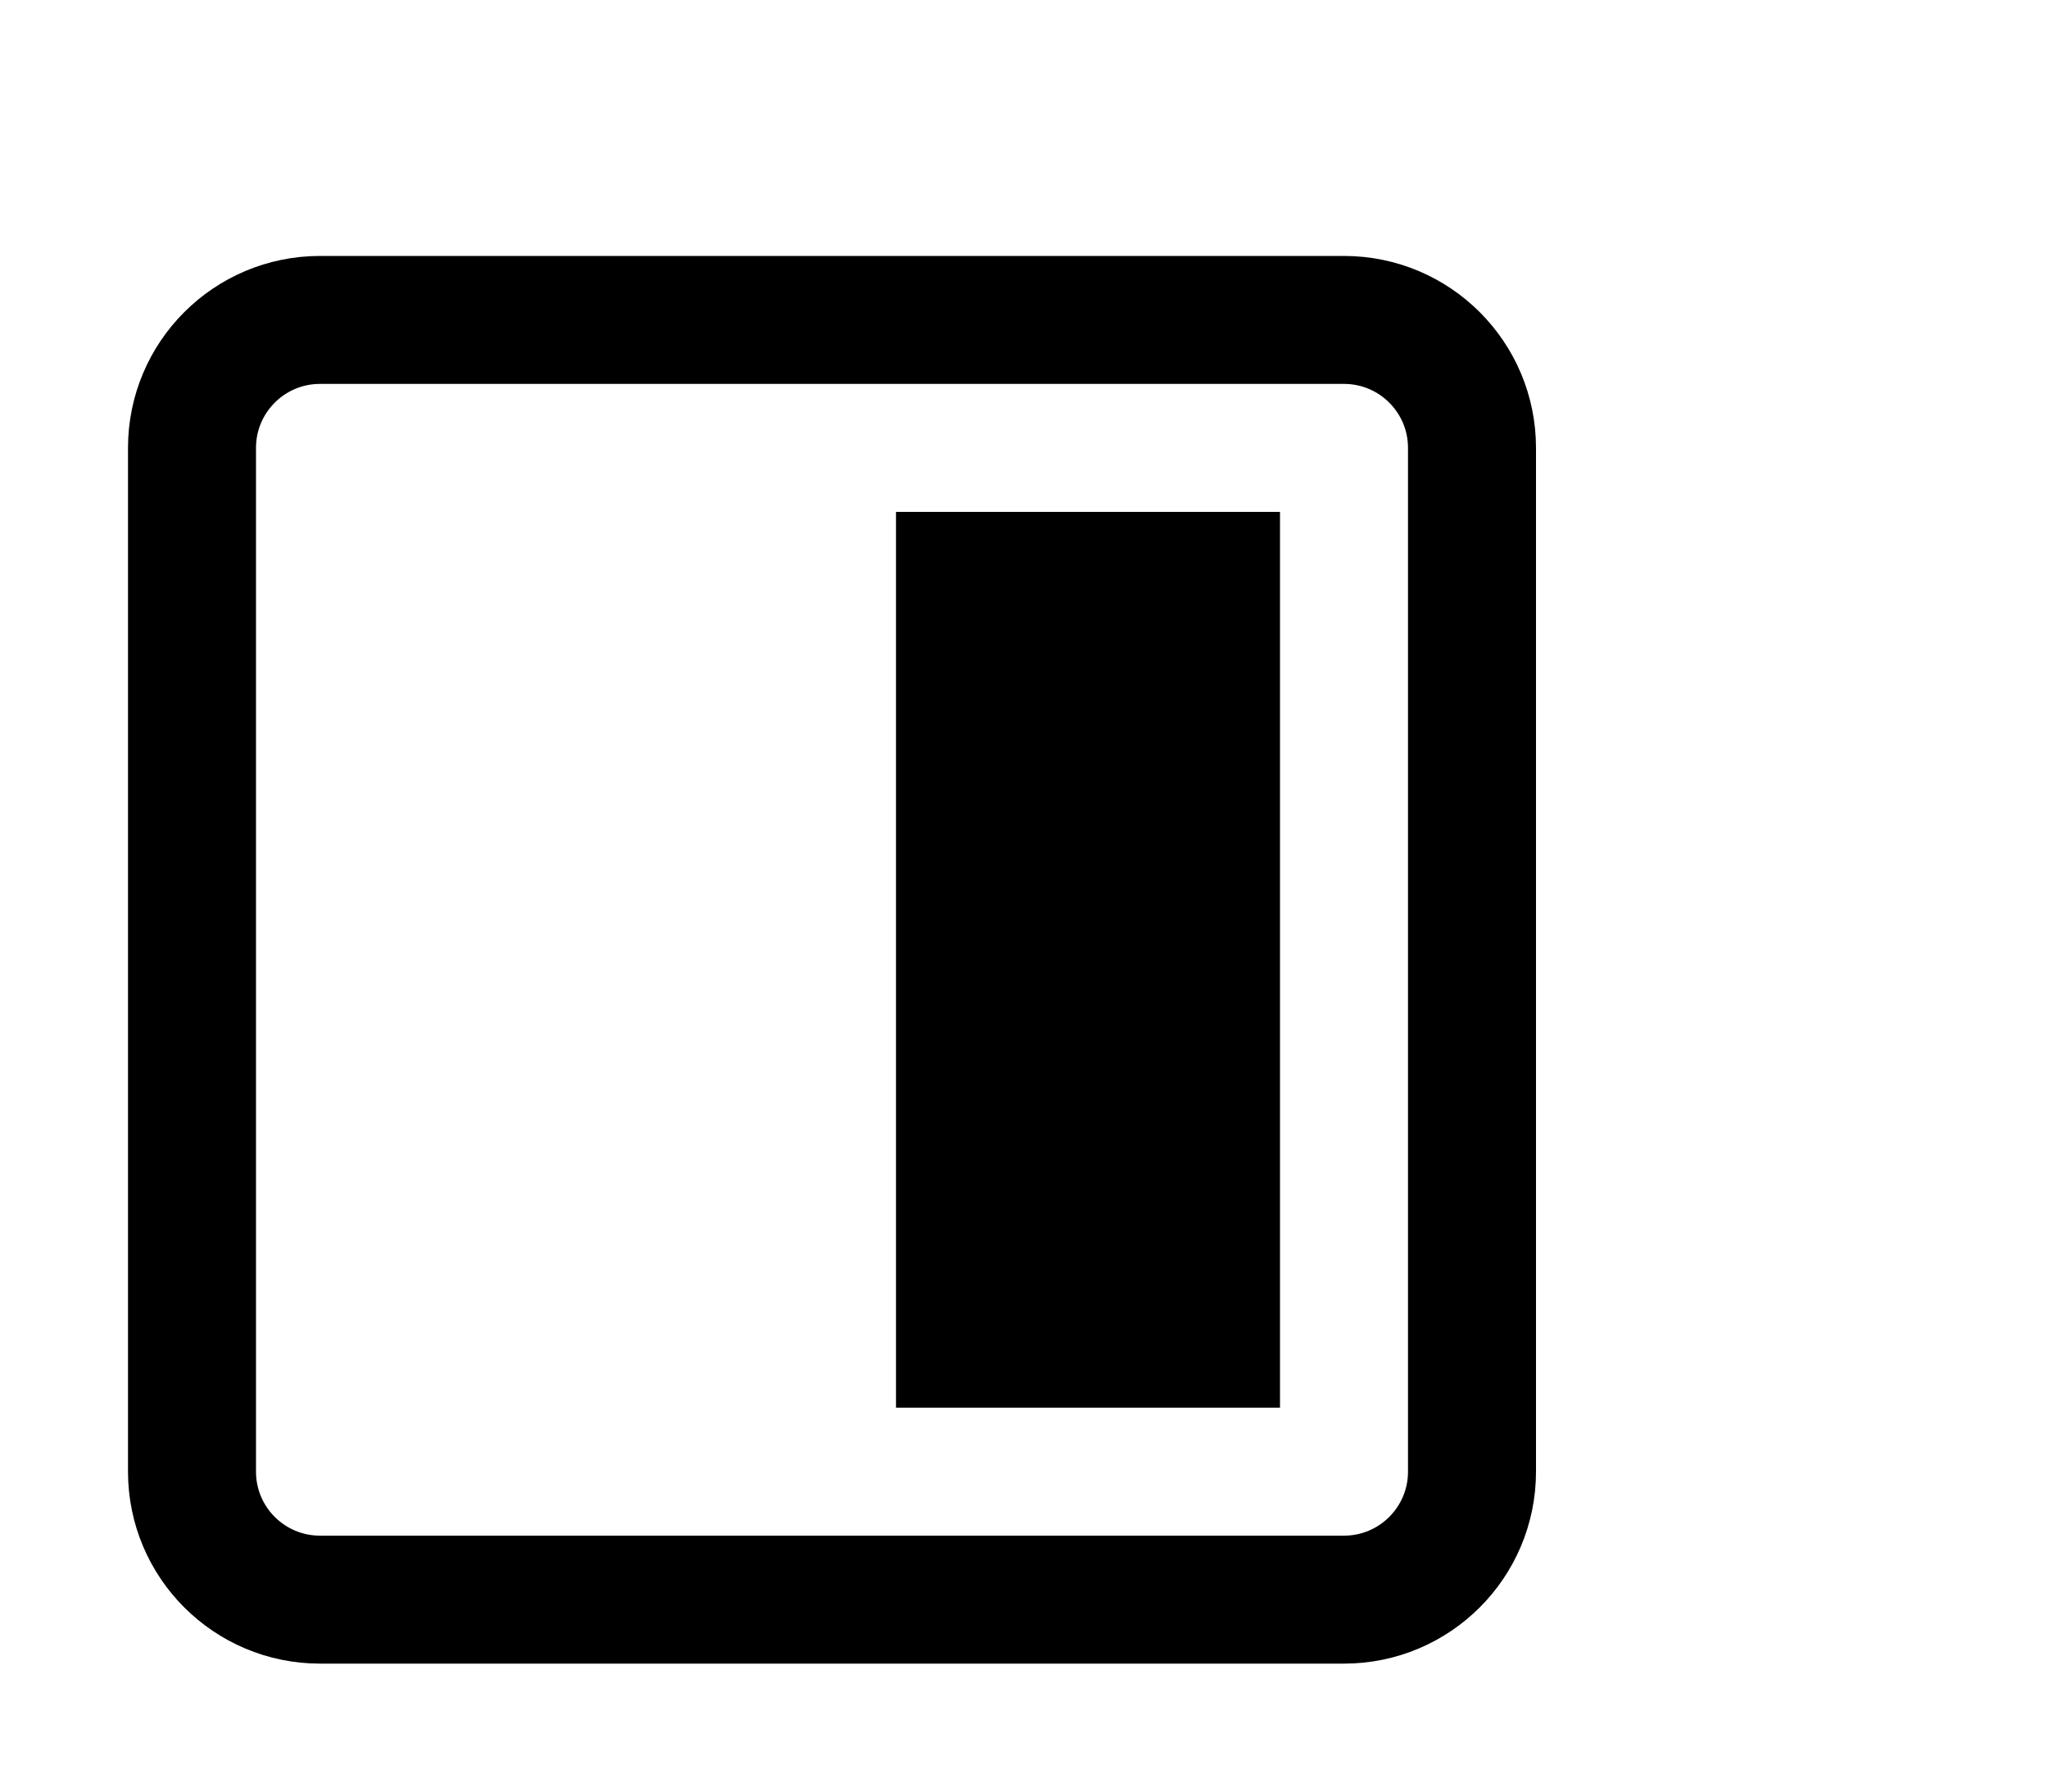
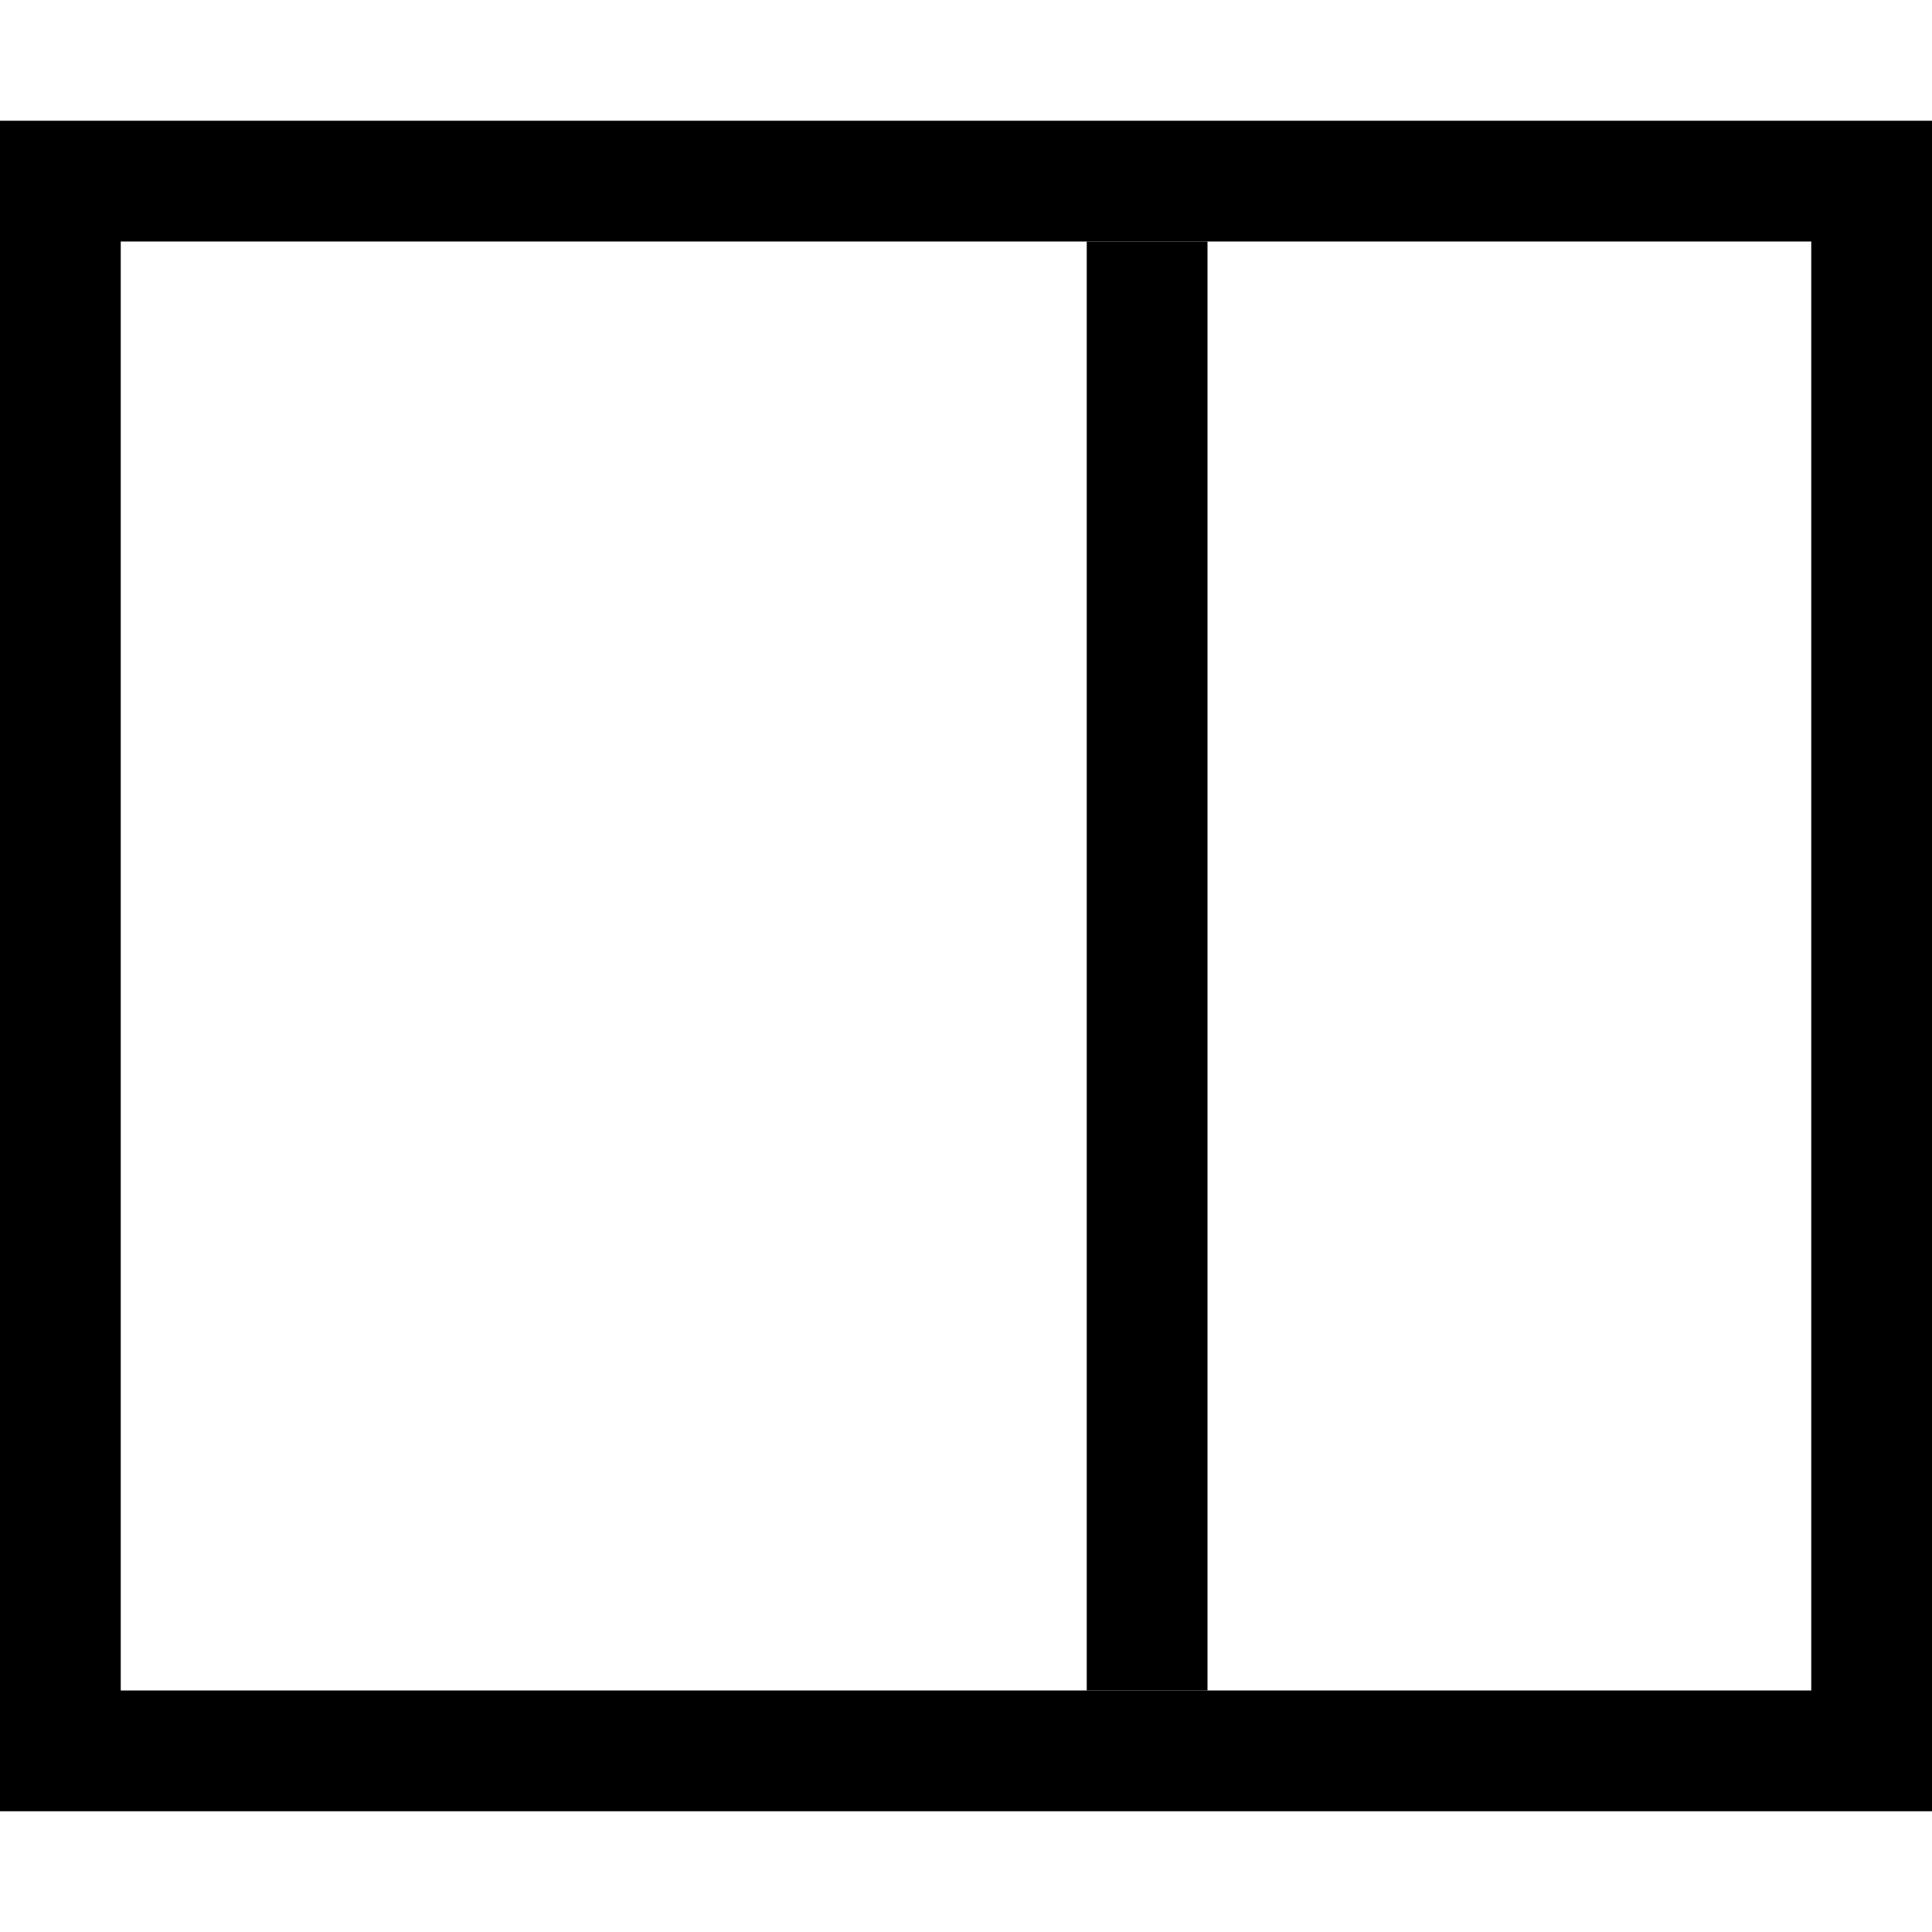
- <svg xmlns="http://www.w3.org/2000/svg" version="1.1" viewBox="0 0 16 14">
-   <rect fill="none" stroke="black" x="1.5" y="2.5" width="10" height="10" rx="1" />
-   <rect fill="black" x="7" y="4" width="3" height="7" />
+ <svg xmlns="http://www.w3.org/2000/svg" viewBox="0 0 16 16" version="1.1">
+   <rect class="stroked" fill="none" stroke="black" x="0.5" y="1.5" width="15" height="13" />
+   <path class="stroked" fill="none" stroke="black" d="M 9.5 2 L 9.5 14 L 9.5 2 Z" />
</svg>
